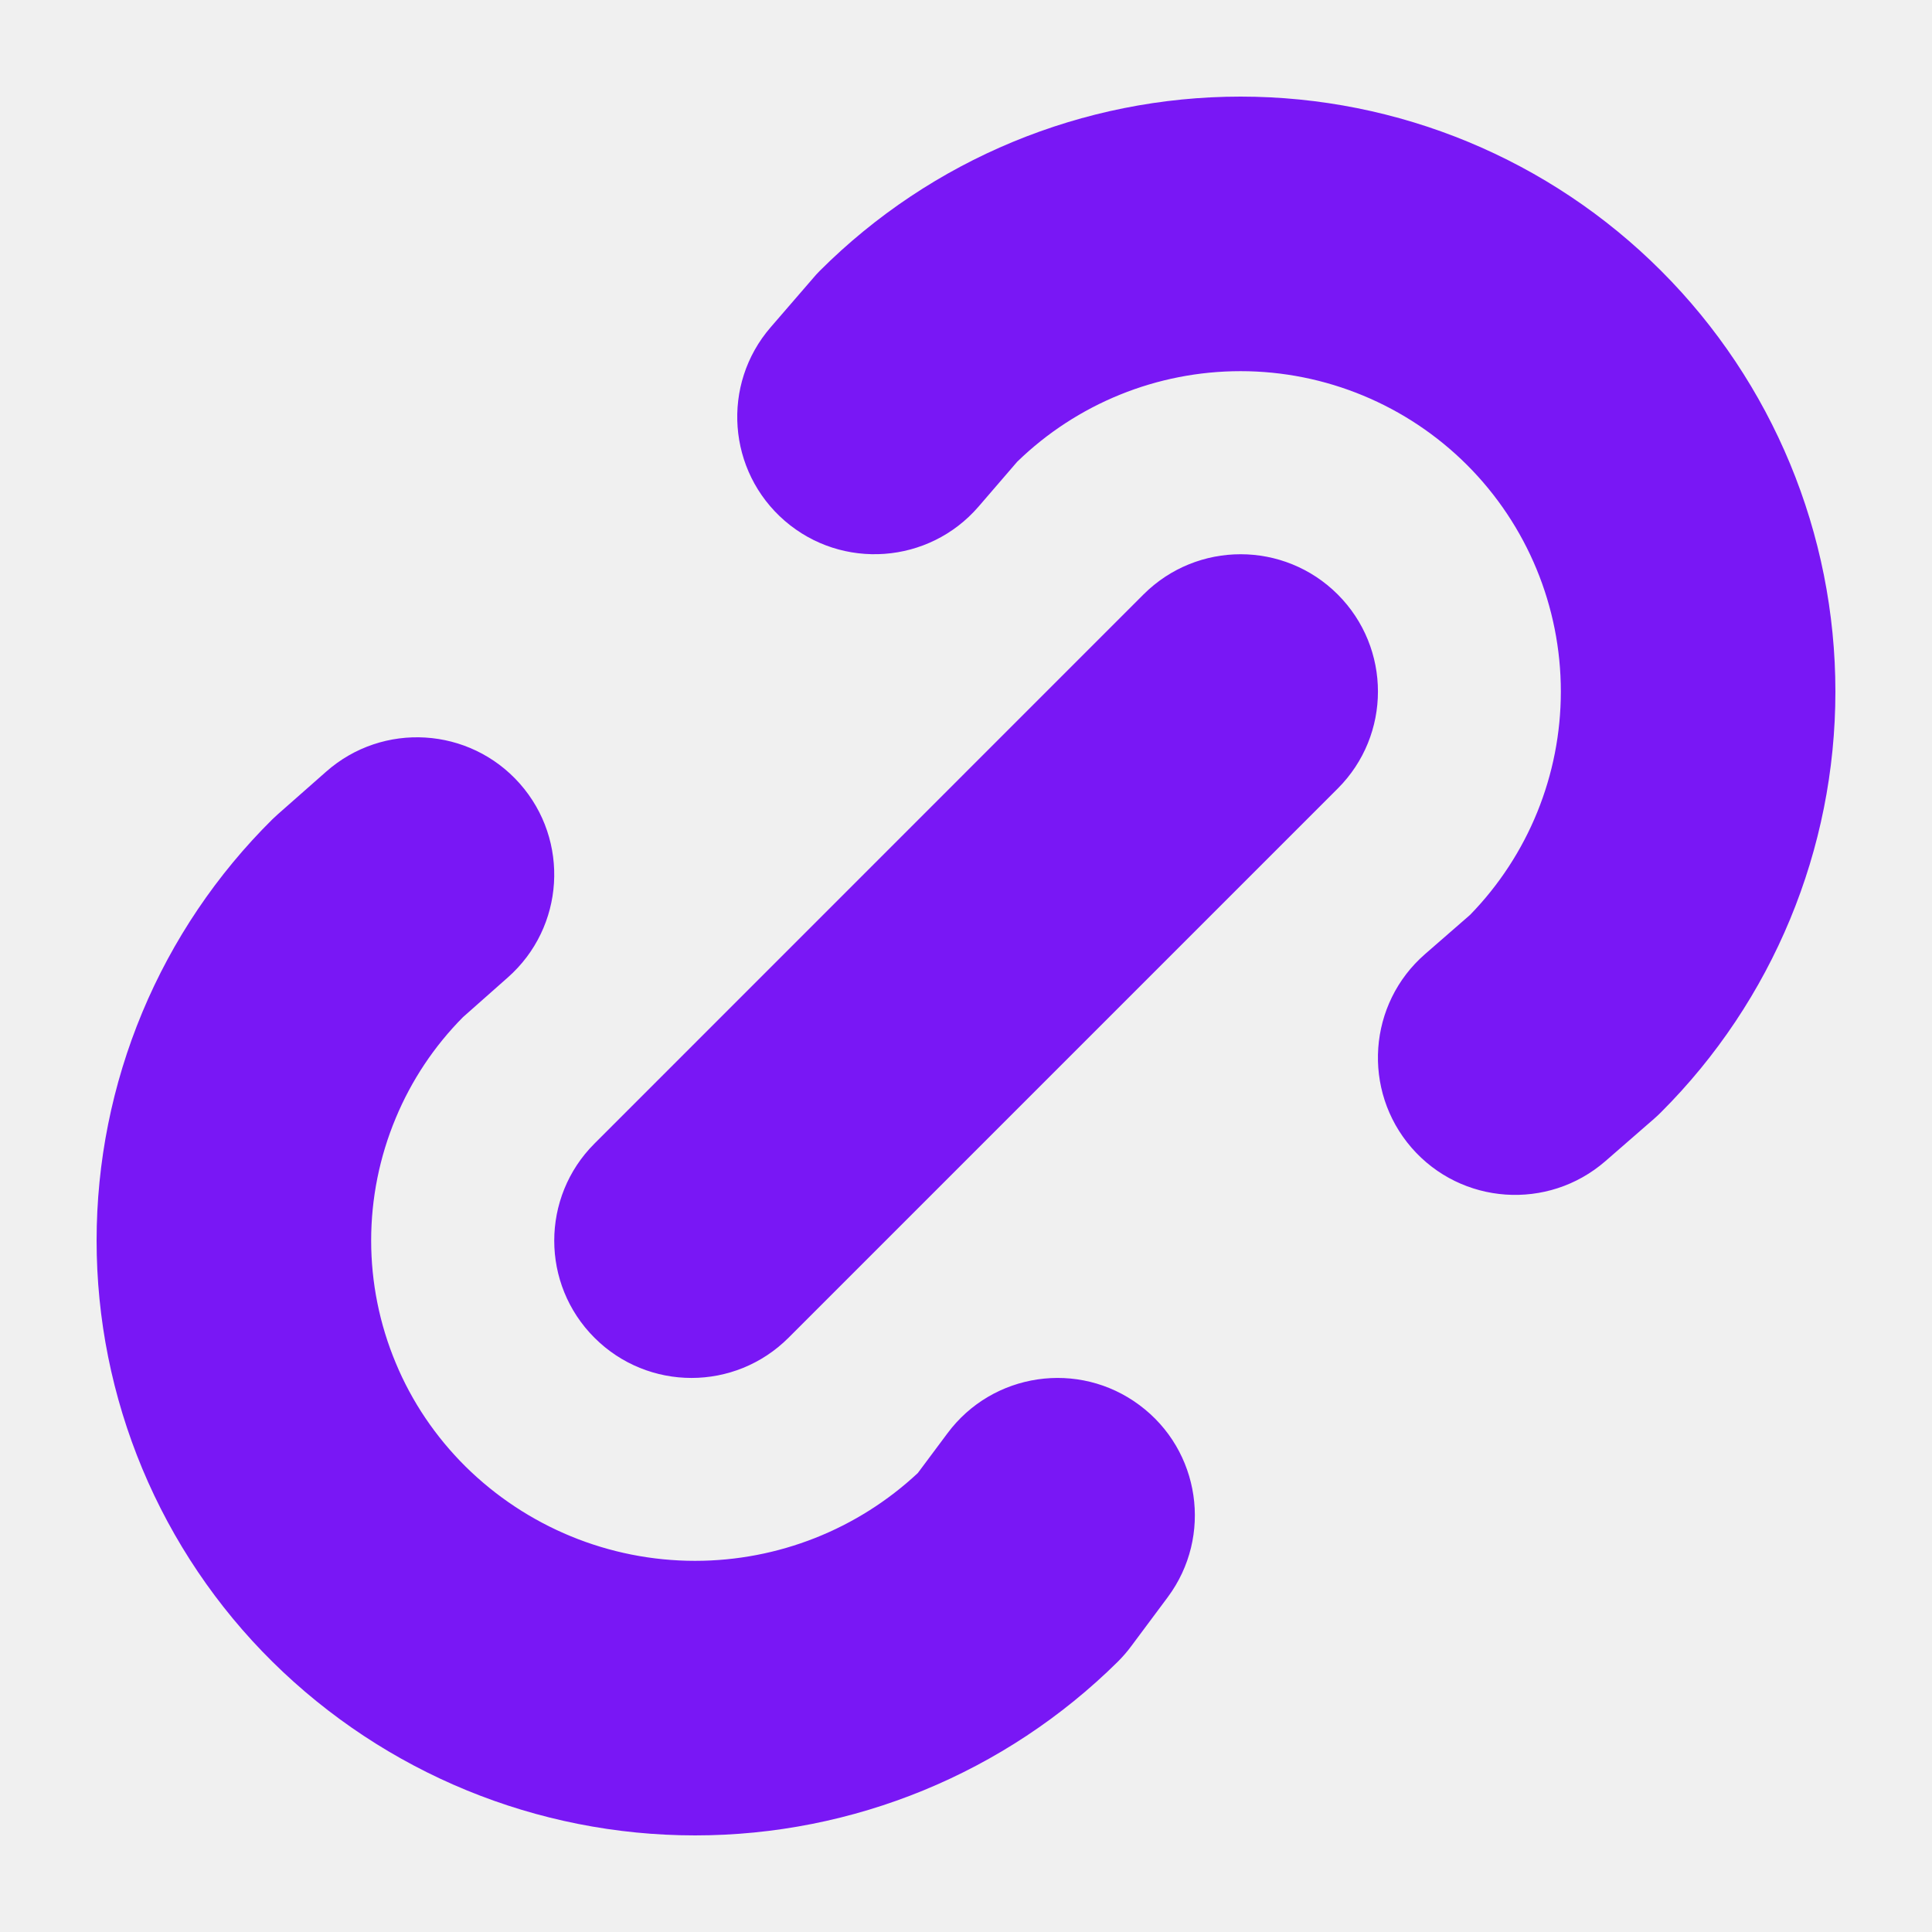
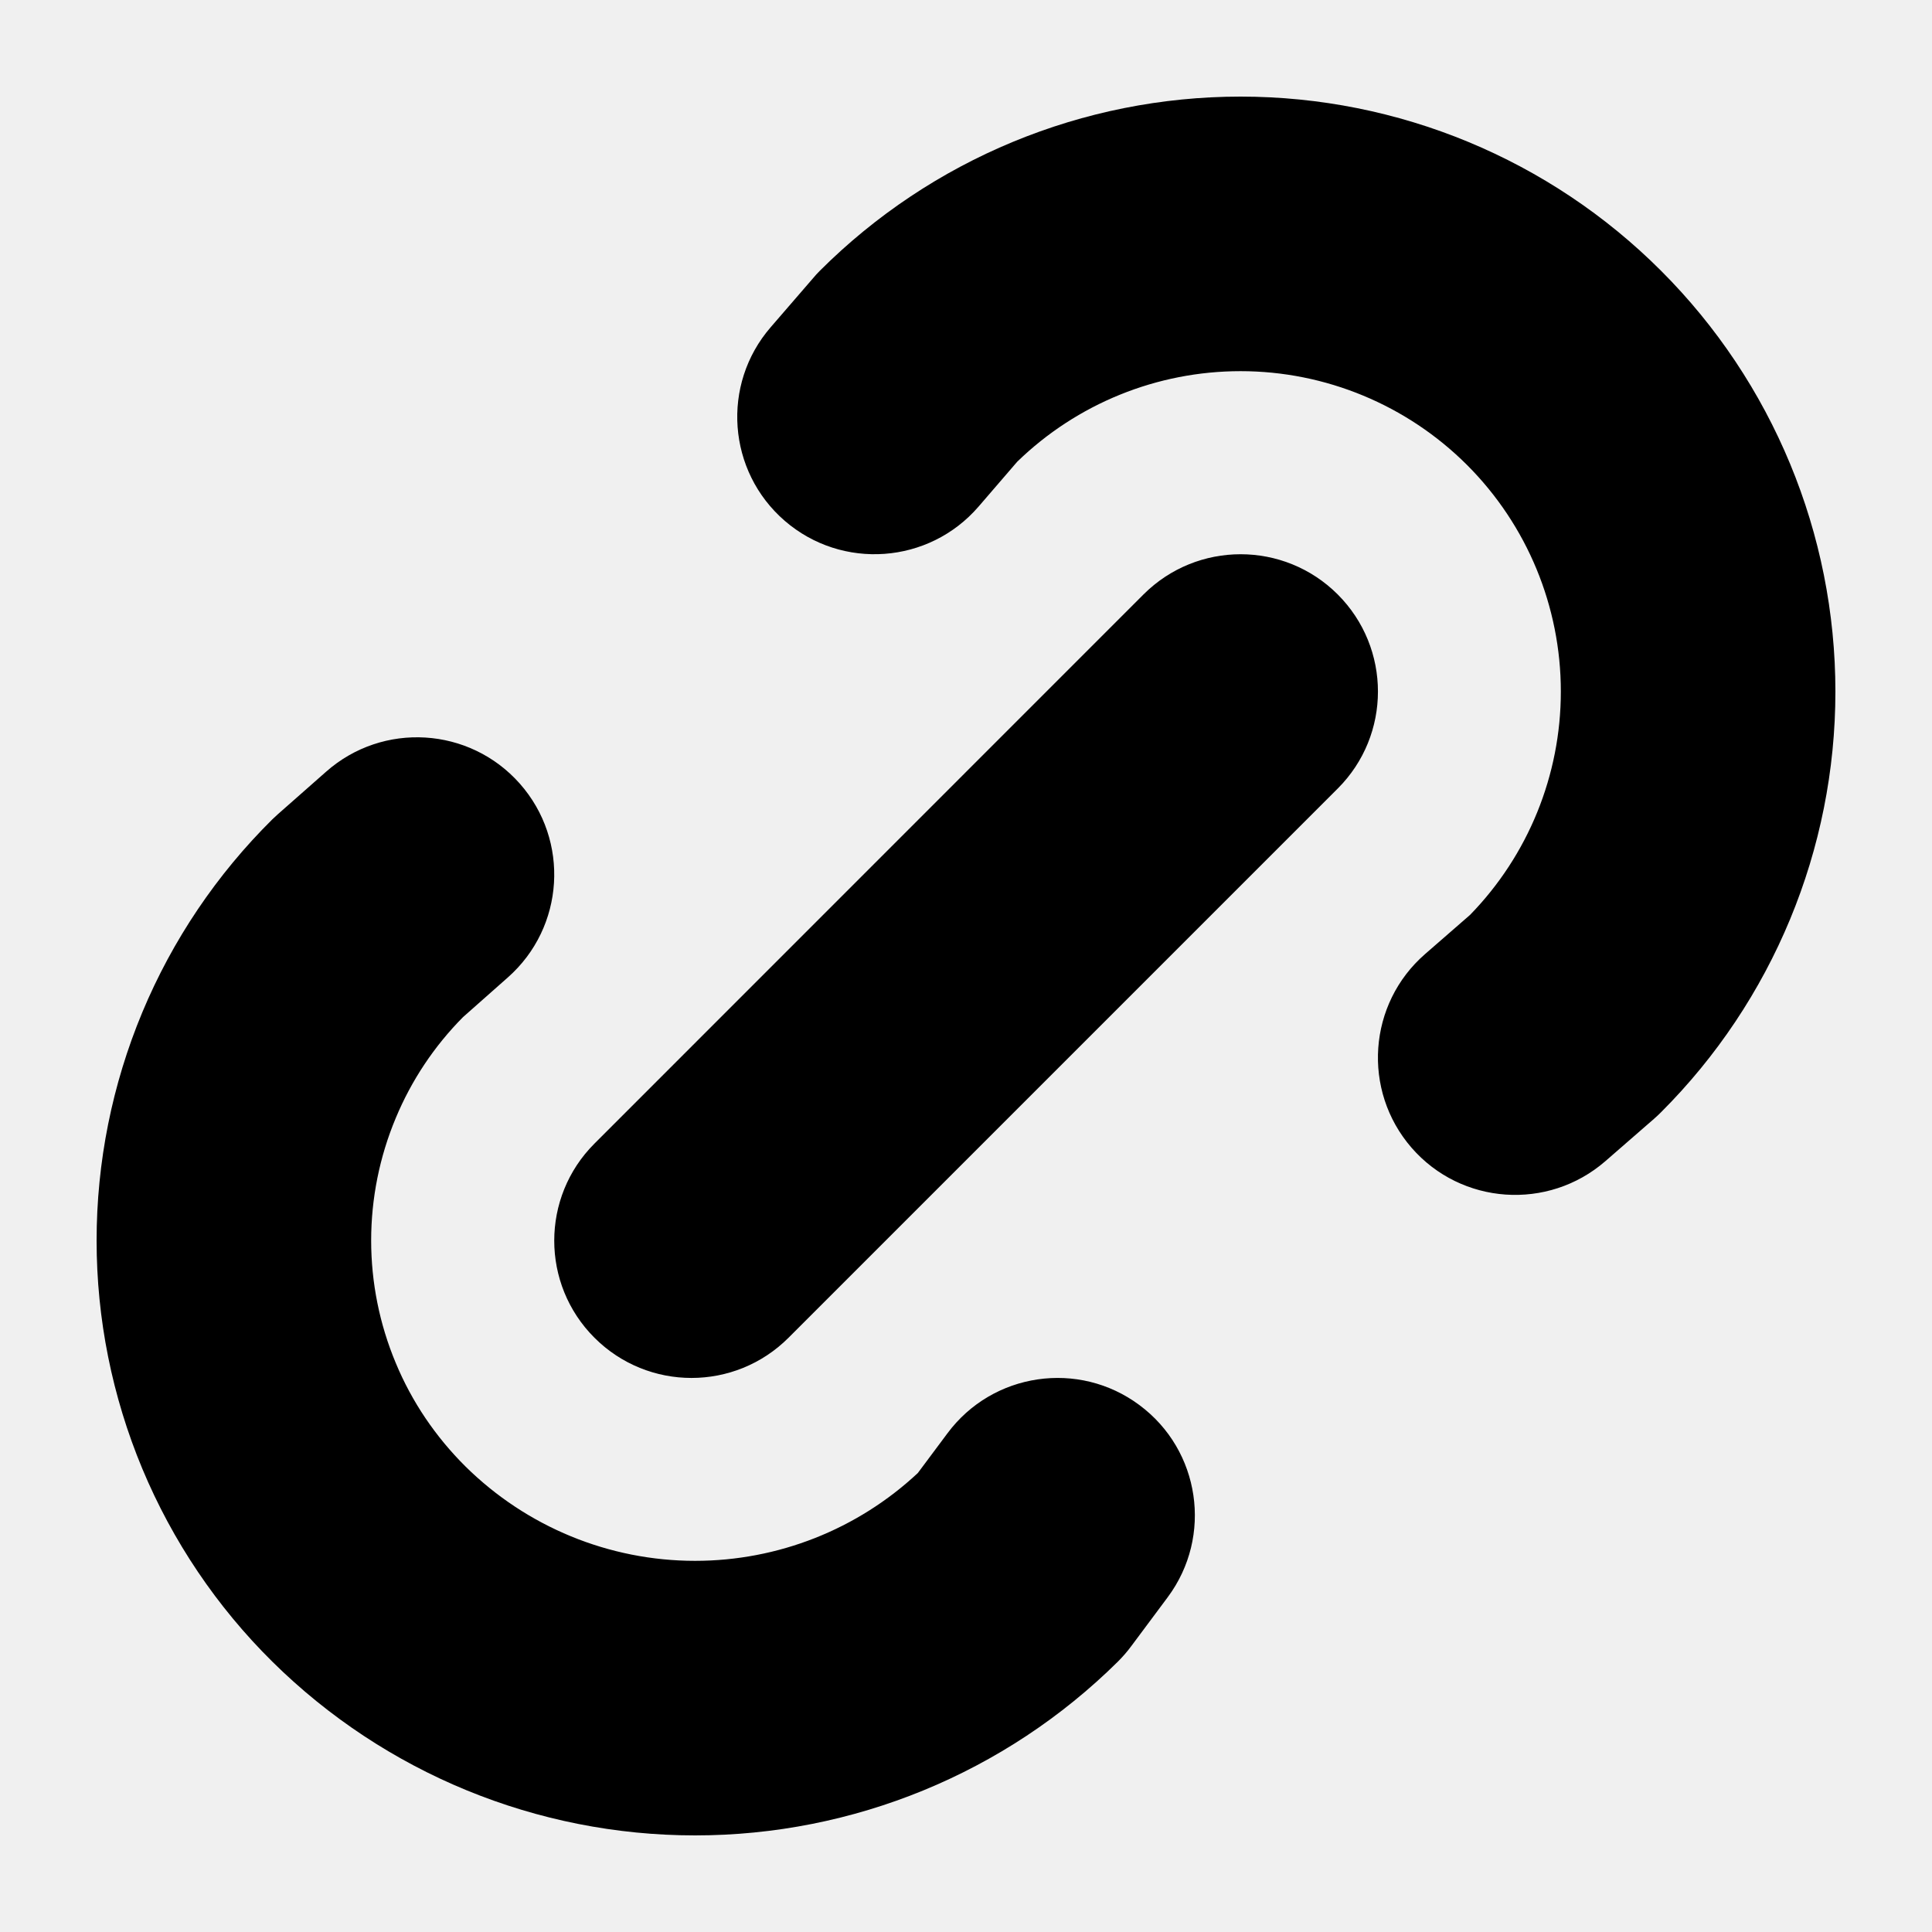
<svg xmlns="http://www.w3.org/2000/svg" width="18" height="18" viewBox="0 0 18 18" fill="none">
  <g clip-path="url(#clip0_5568_48852)">
-     <path fill-rule="evenodd" clip-rule="evenodd" d="M9.477 4.302L9.116 4.721C8.654 5.255 7.846 5.314 7.312 4.853C6.777 4.391 6.718 3.583 7.18 3.049L7.575 2.592C7.595 2.568 7.616 2.545 7.638 2.523C8.678 1.484 10.088 0.9 11.558 0.9C13.028 0.9 14.438 1.484 15.477 2.524C16.516 3.563 17.1 4.973 17.1 6.443C17.1 7.913 16.516 9.323 15.476 10.362C15.455 10.383 15.433 10.404 15.411 10.423L14.956 10.819C14.422 11.282 13.614 11.226 13.151 10.693C12.688 10.159 12.745 9.351 13.278 8.888L13.696 8.524C14.238 7.968 14.542 7.221 14.542 6.443C14.542 5.651 14.228 4.892 13.668 4.332C13.108 3.773 12.349 3.458 11.558 3.458C10.78 3.458 10.034 3.761 9.477 4.302ZM12.463 5.538C12.963 6.038 12.963 6.848 12.463 7.347L7.347 12.463C6.847 12.963 6.038 12.963 5.538 12.463C5.039 11.964 5.039 11.154 5.538 10.655L10.654 5.538C11.154 5.039 11.963 5.039 12.463 5.538ZM4.843 7.301C5.311 7.831 5.261 8.639 4.731 9.107L4.314 9.476C4.046 9.746 3.833 10.066 3.687 10.417C3.536 10.778 3.458 11.166 3.458 11.558C3.458 11.949 3.536 12.337 3.687 12.698C3.837 13.06 4.059 13.387 4.337 13.663L4.337 13.663C4.907 14.226 5.675 14.542 6.476 14.542C7.248 14.542 7.989 14.249 8.551 13.724L8.827 13.354C9.248 12.787 10.05 12.669 10.616 13.091C11.183 13.512 11.301 14.313 10.88 14.88L10.541 15.335C10.503 15.387 10.46 15.436 10.414 15.482C9.366 16.519 7.951 17.1 6.476 17.1C5.002 17.1 3.587 16.519 2.538 15.482C2.019 14.969 1.607 14.357 1.326 13.684C1.045 13.01 0.9 12.288 0.9 11.558C0.9 10.828 1.045 10.105 1.326 9.431C1.607 8.758 2.019 8.147 2.538 7.633C2.555 7.617 2.573 7.6 2.591 7.584L3.038 7.19C3.567 6.722 4.375 6.772 4.843 7.301Z" fill="#7917F5" />
+     <path fill-rule="evenodd" clip-rule="evenodd" d="M9.477 4.302L9.116 4.721C8.654 5.255 7.846 5.314 7.312 4.853C6.777 4.391 6.718 3.583 7.18 3.049L7.575 2.592C7.595 2.568 7.616 2.545 7.638 2.523C8.678 1.484 10.088 0.9 11.558 0.9C13.028 0.9 14.438 1.484 15.477 2.524C16.516 3.563 17.1 4.973 17.1 6.443C17.1 7.913 16.516 9.323 15.476 10.362C15.455 10.383 15.433 10.404 15.411 10.423L14.956 10.819C14.422 11.282 13.614 11.226 13.151 10.693C12.688 10.159 12.745 9.351 13.278 8.888L13.696 8.524C14.238 7.968 14.542 7.221 14.542 6.443C14.542 5.651 14.228 4.892 13.668 4.332C13.108 3.773 12.349 3.458 11.558 3.458C10.78 3.458 10.034 3.761 9.477 4.302ZM12.463 5.538C12.963 6.038 12.963 6.848 12.463 7.347L7.347 12.463C6.847 12.963 6.038 12.963 5.538 12.463C5.039 11.964 5.039 11.154 5.538 10.655L10.654 5.538C11.154 5.039 11.963 5.039 12.463 5.538ZM4.843 7.301C5.311 7.831 5.261 8.639 4.731 9.107L4.314 9.476C4.046 9.746 3.833 10.066 3.687 10.417C3.536 10.778 3.458 11.166 3.458 11.558C3.458 11.949 3.536 12.337 3.687 12.698C3.837 13.06 4.059 13.387 4.337 13.663L4.337 13.663C4.907 14.226 5.675 14.542 6.476 14.542C7.248 14.542 7.989 14.249 8.551 13.724L8.827 13.354C9.248 12.787 10.05 12.669 10.616 13.091C11.183 13.512 11.301 14.313 10.88 14.88L10.541 15.335C10.503 15.387 10.46 15.436 10.414 15.482C9.366 16.519 7.951 17.1 6.476 17.1C5.002 17.1 3.587 16.519 2.538 15.482C2.019 14.969 1.607 14.357 1.326 13.684C1.045 13.01 0.9 12.288 0.9 11.558C0.9 10.828 1.045 10.105 1.326 9.431C1.607 8.758 2.019 8.147 2.538 7.633C2.555 7.617 2.573 7.6 2.591 7.584L3.038 7.19C3.567 6.722 4.375 6.772 4.843 7.301Z" fill="currentColor" />
  </g>
  <defs>
    <clipPath id="clip0_5568_48852">
      <rect width="18" height="18" fill="white" />
    </clipPath>
  </defs>
</svg>
